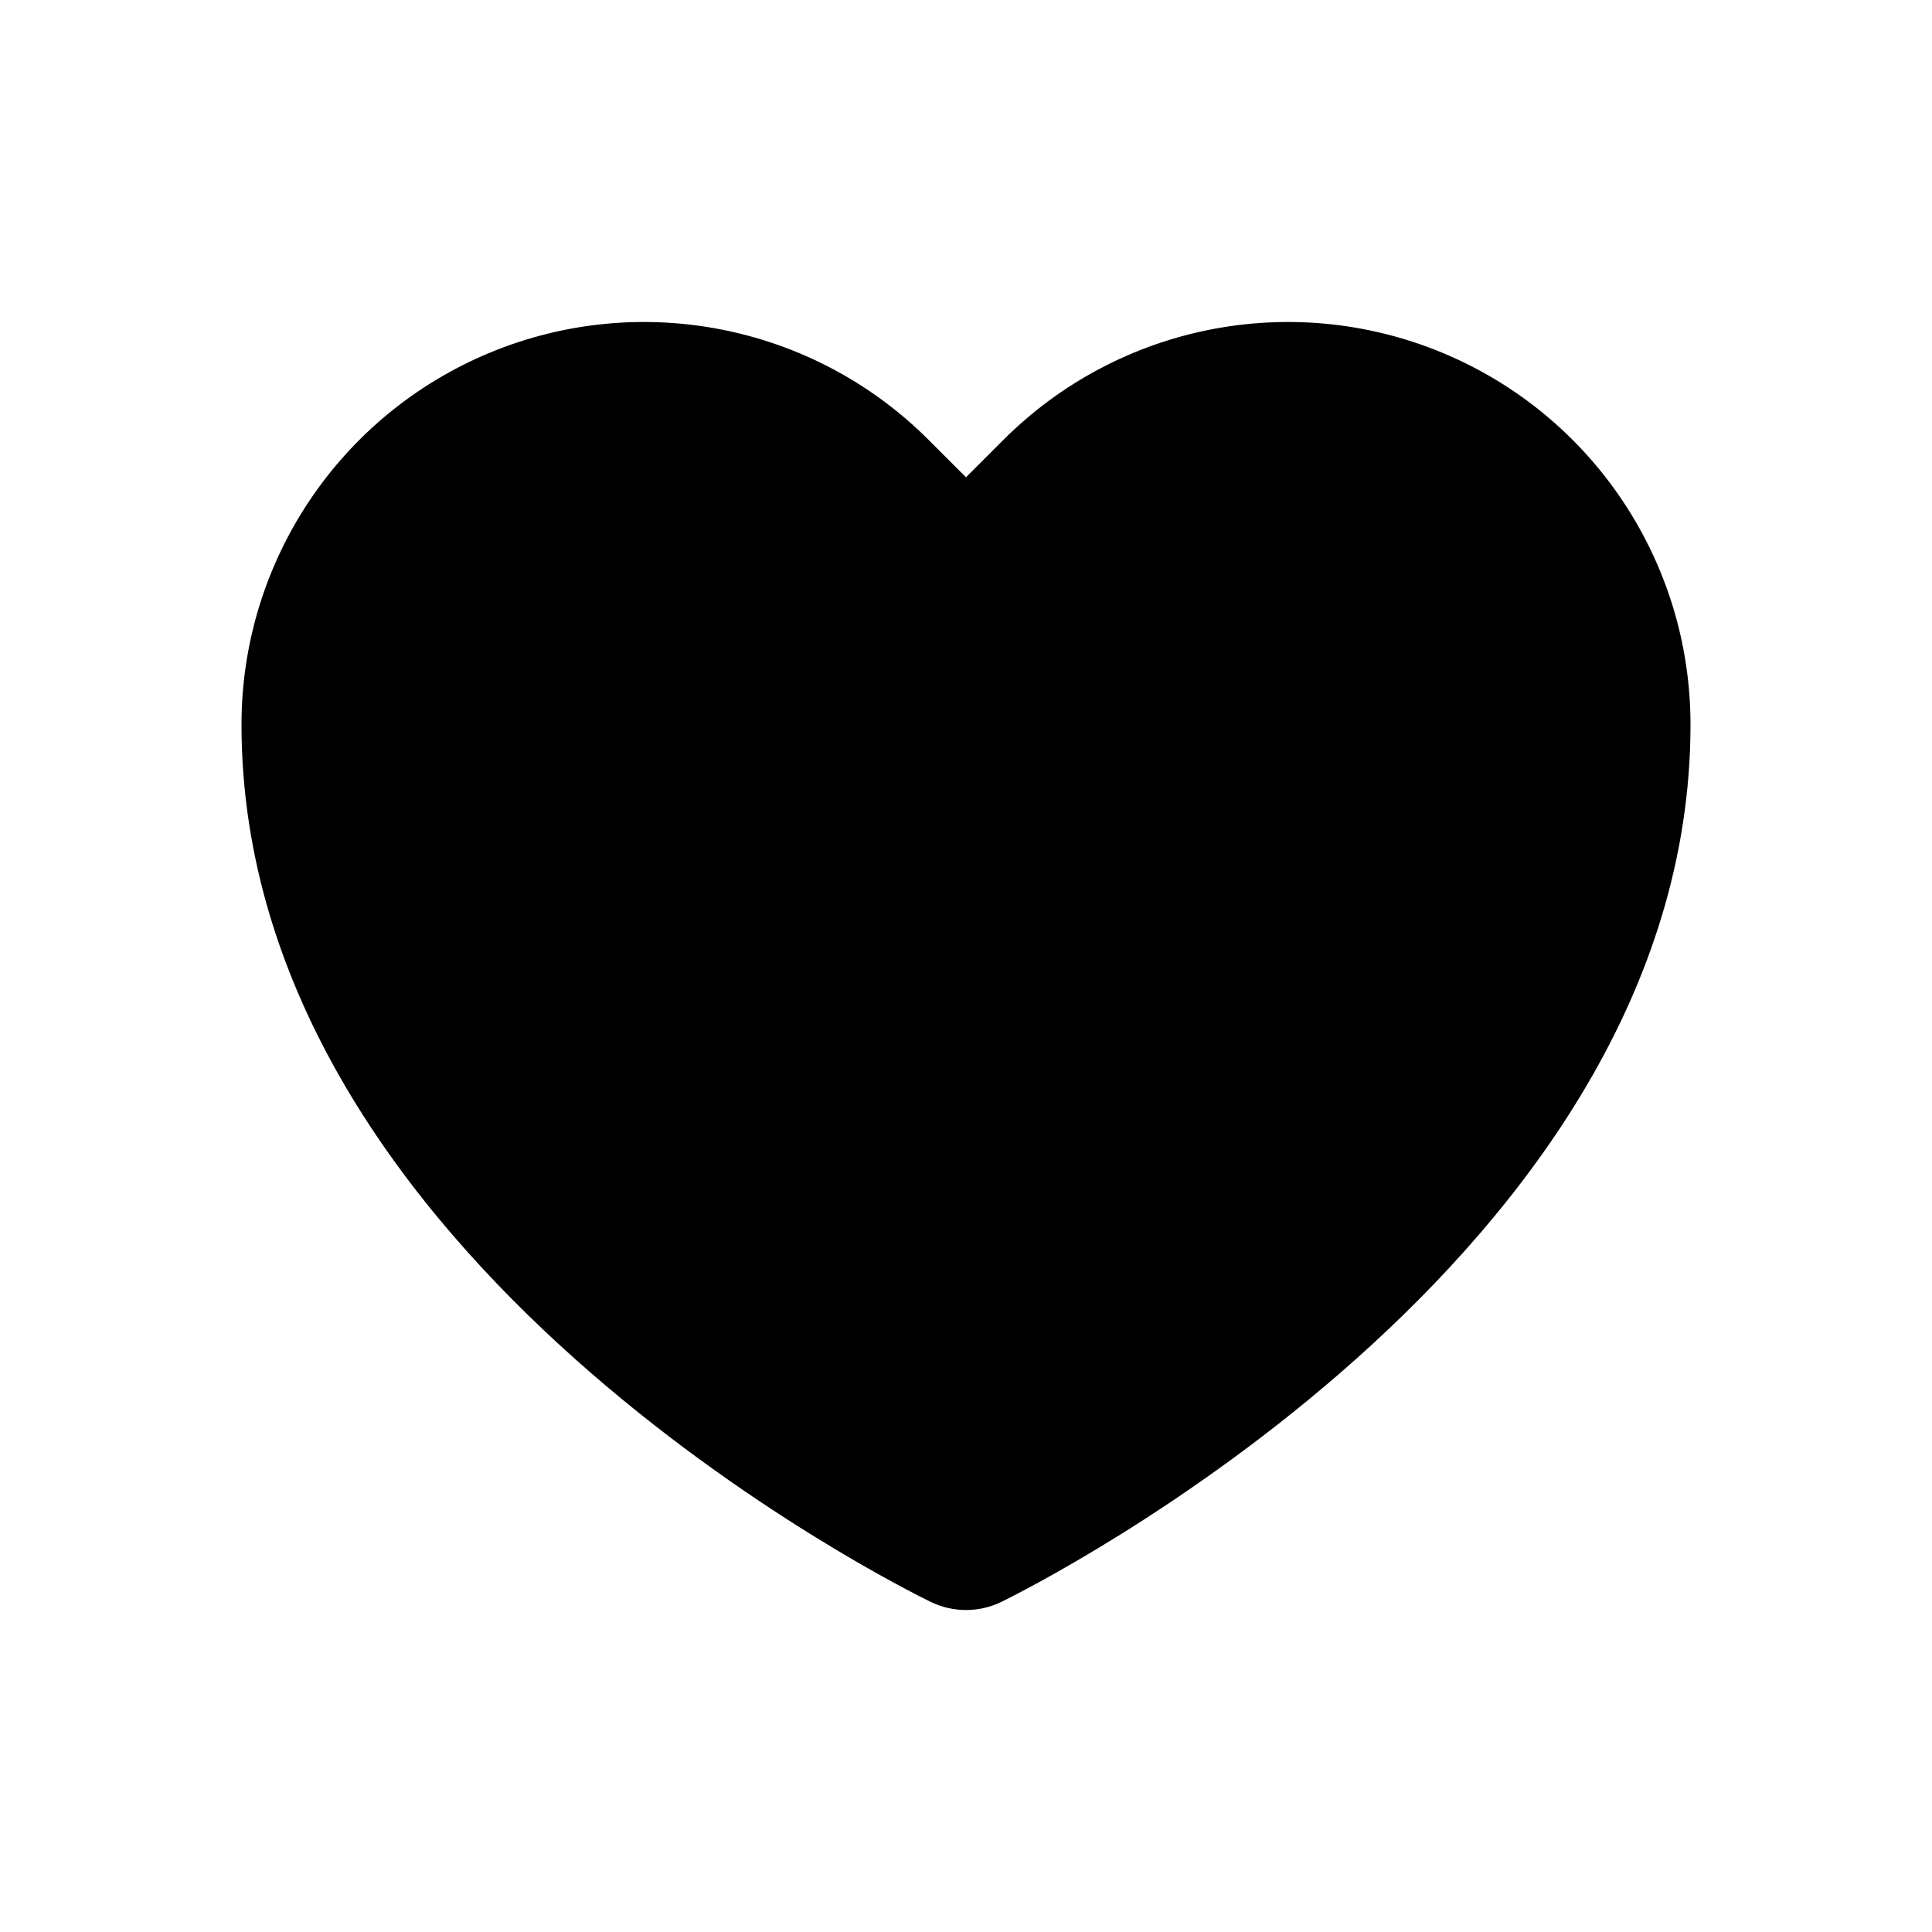
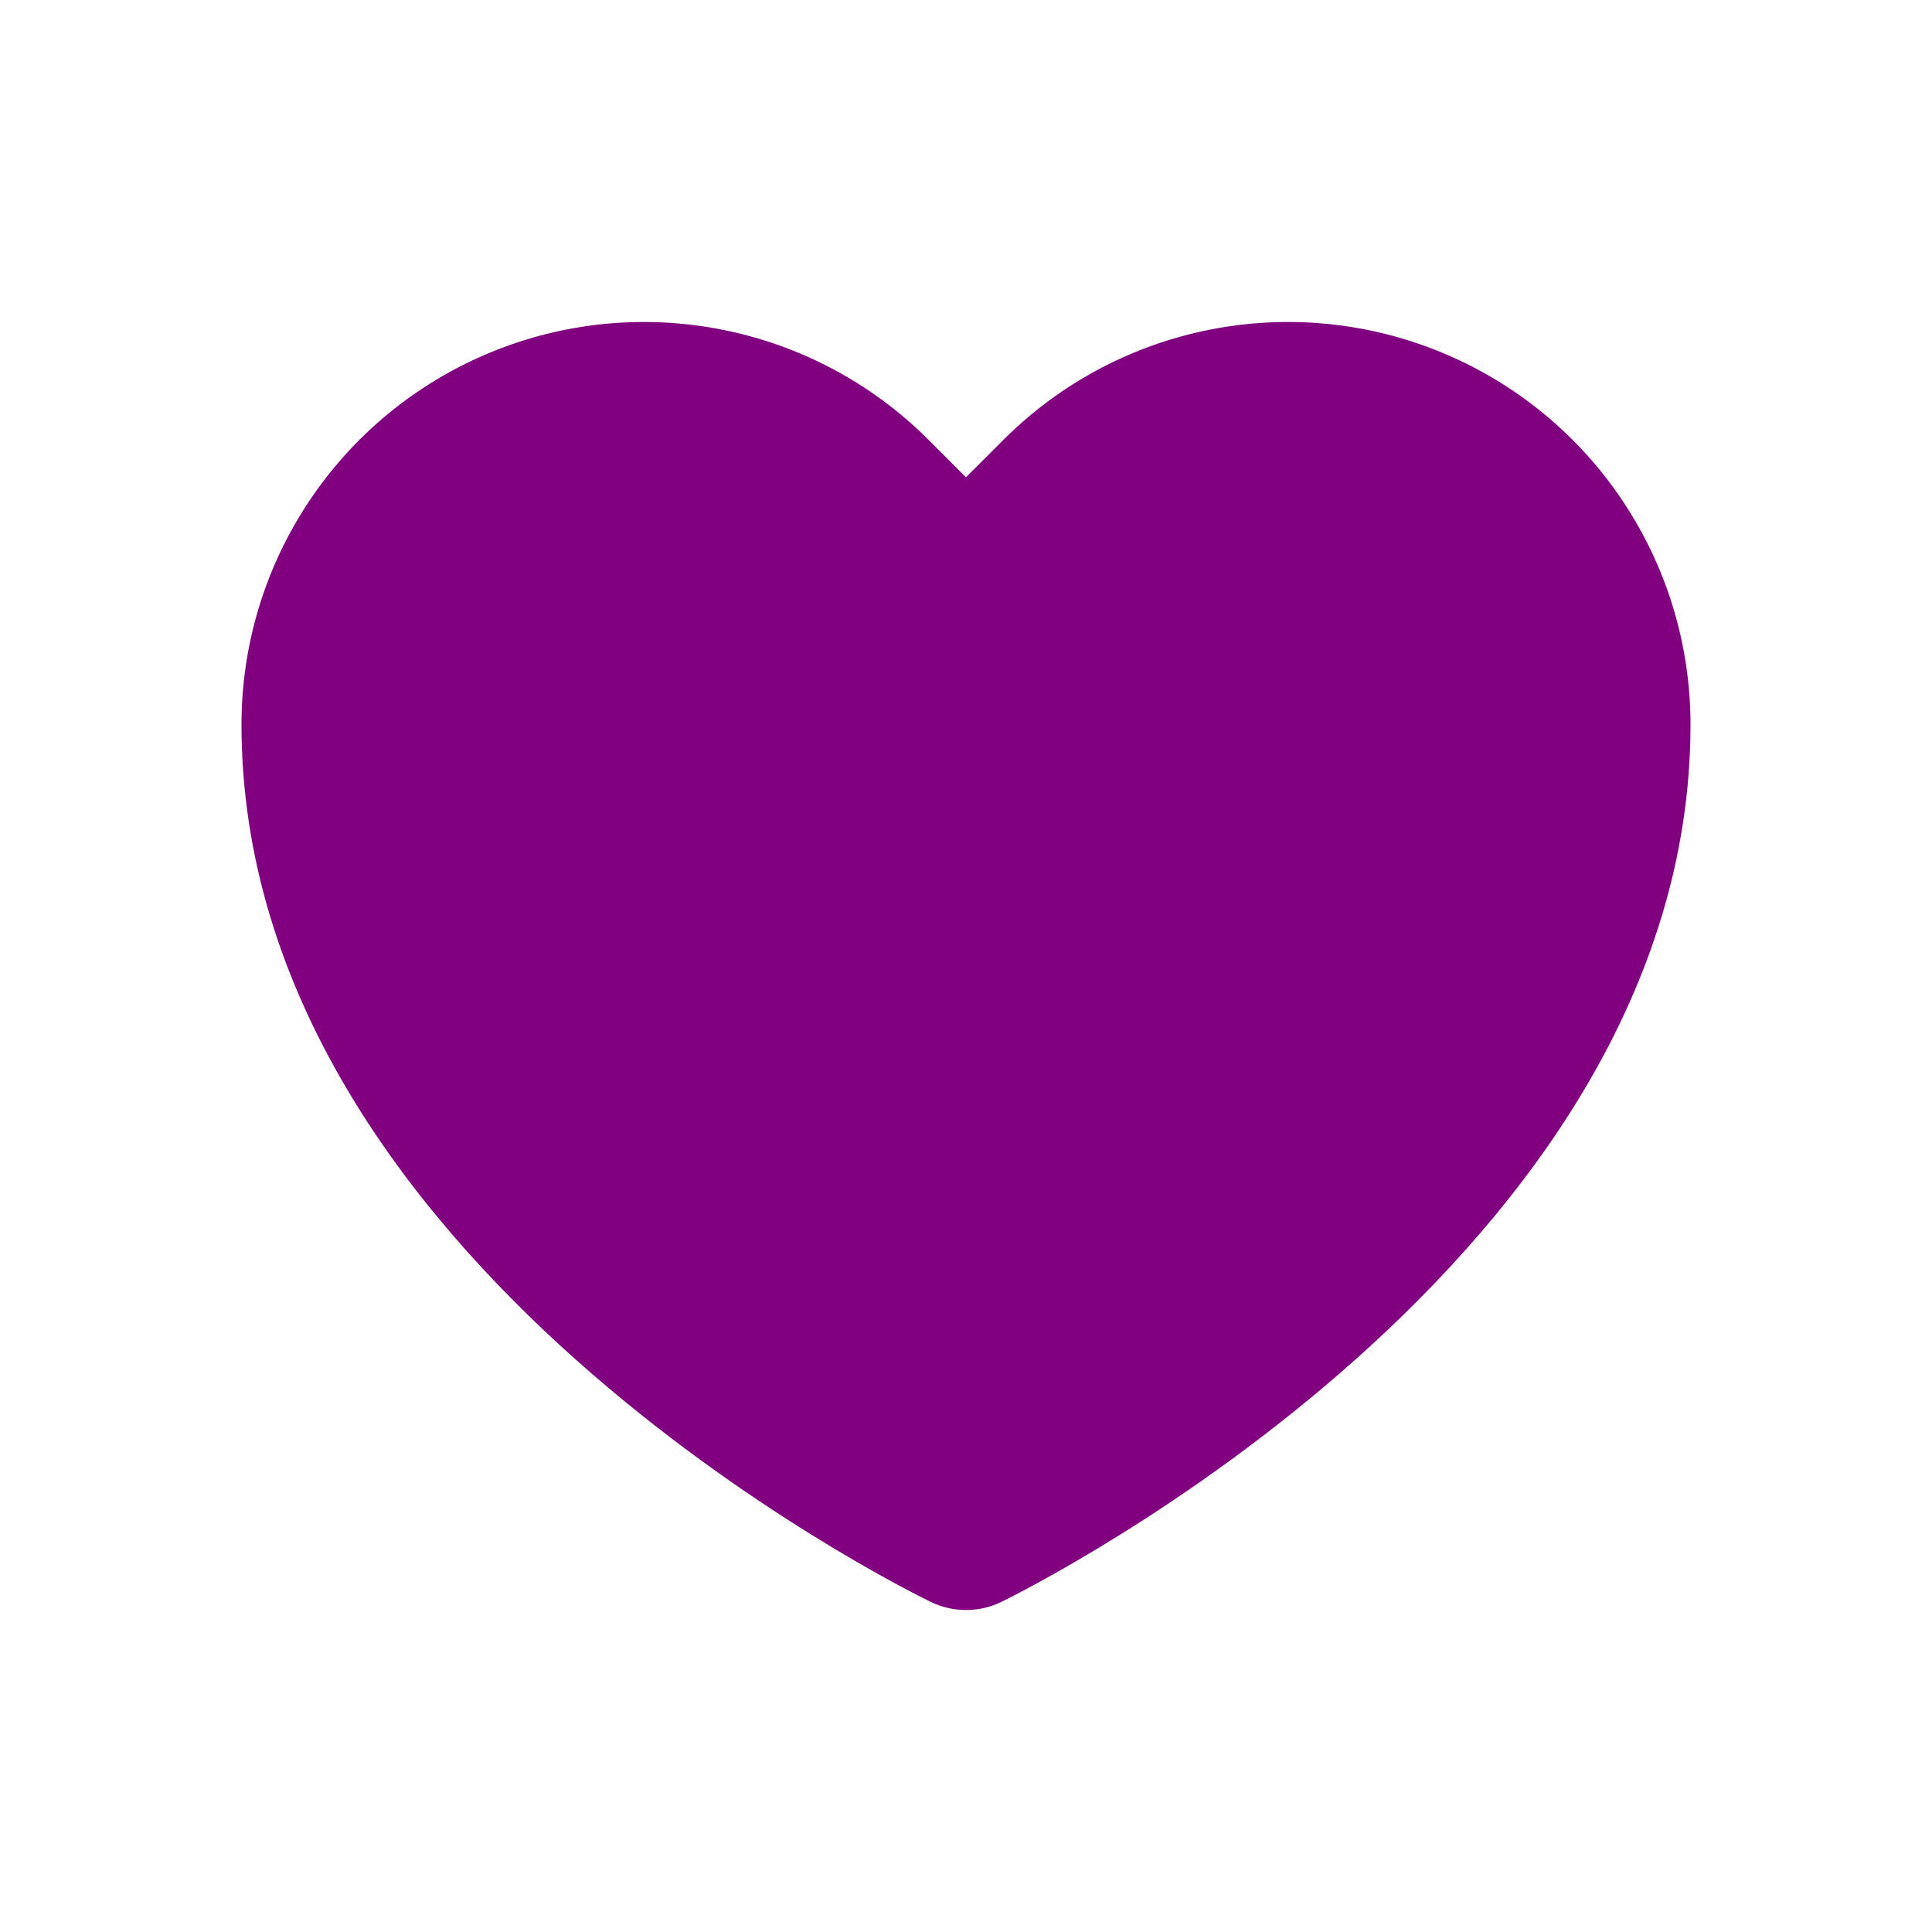
- <svg xmlns="http://www.w3.org/2000/svg" fill="#000000" width="30px" height="30px" viewBox="0 0 24 24">
+ <svg xmlns="http://www.w3.org/2000/svg" fill="purple" width="30px" height="30px" viewBox="0 0 24 24">
  <path d="M12 20a1 1 0 0 1-.437-.1C11.214 19.73 3 15.671 3 9a5 5 0 0 1 8.535-3.536l.465.465.465-.465A5 5 0 0 1 21 9c0 6.646-8.212 10.728-8.562 10.9A1 1 0 0 1 12 20z" />
</svg>
